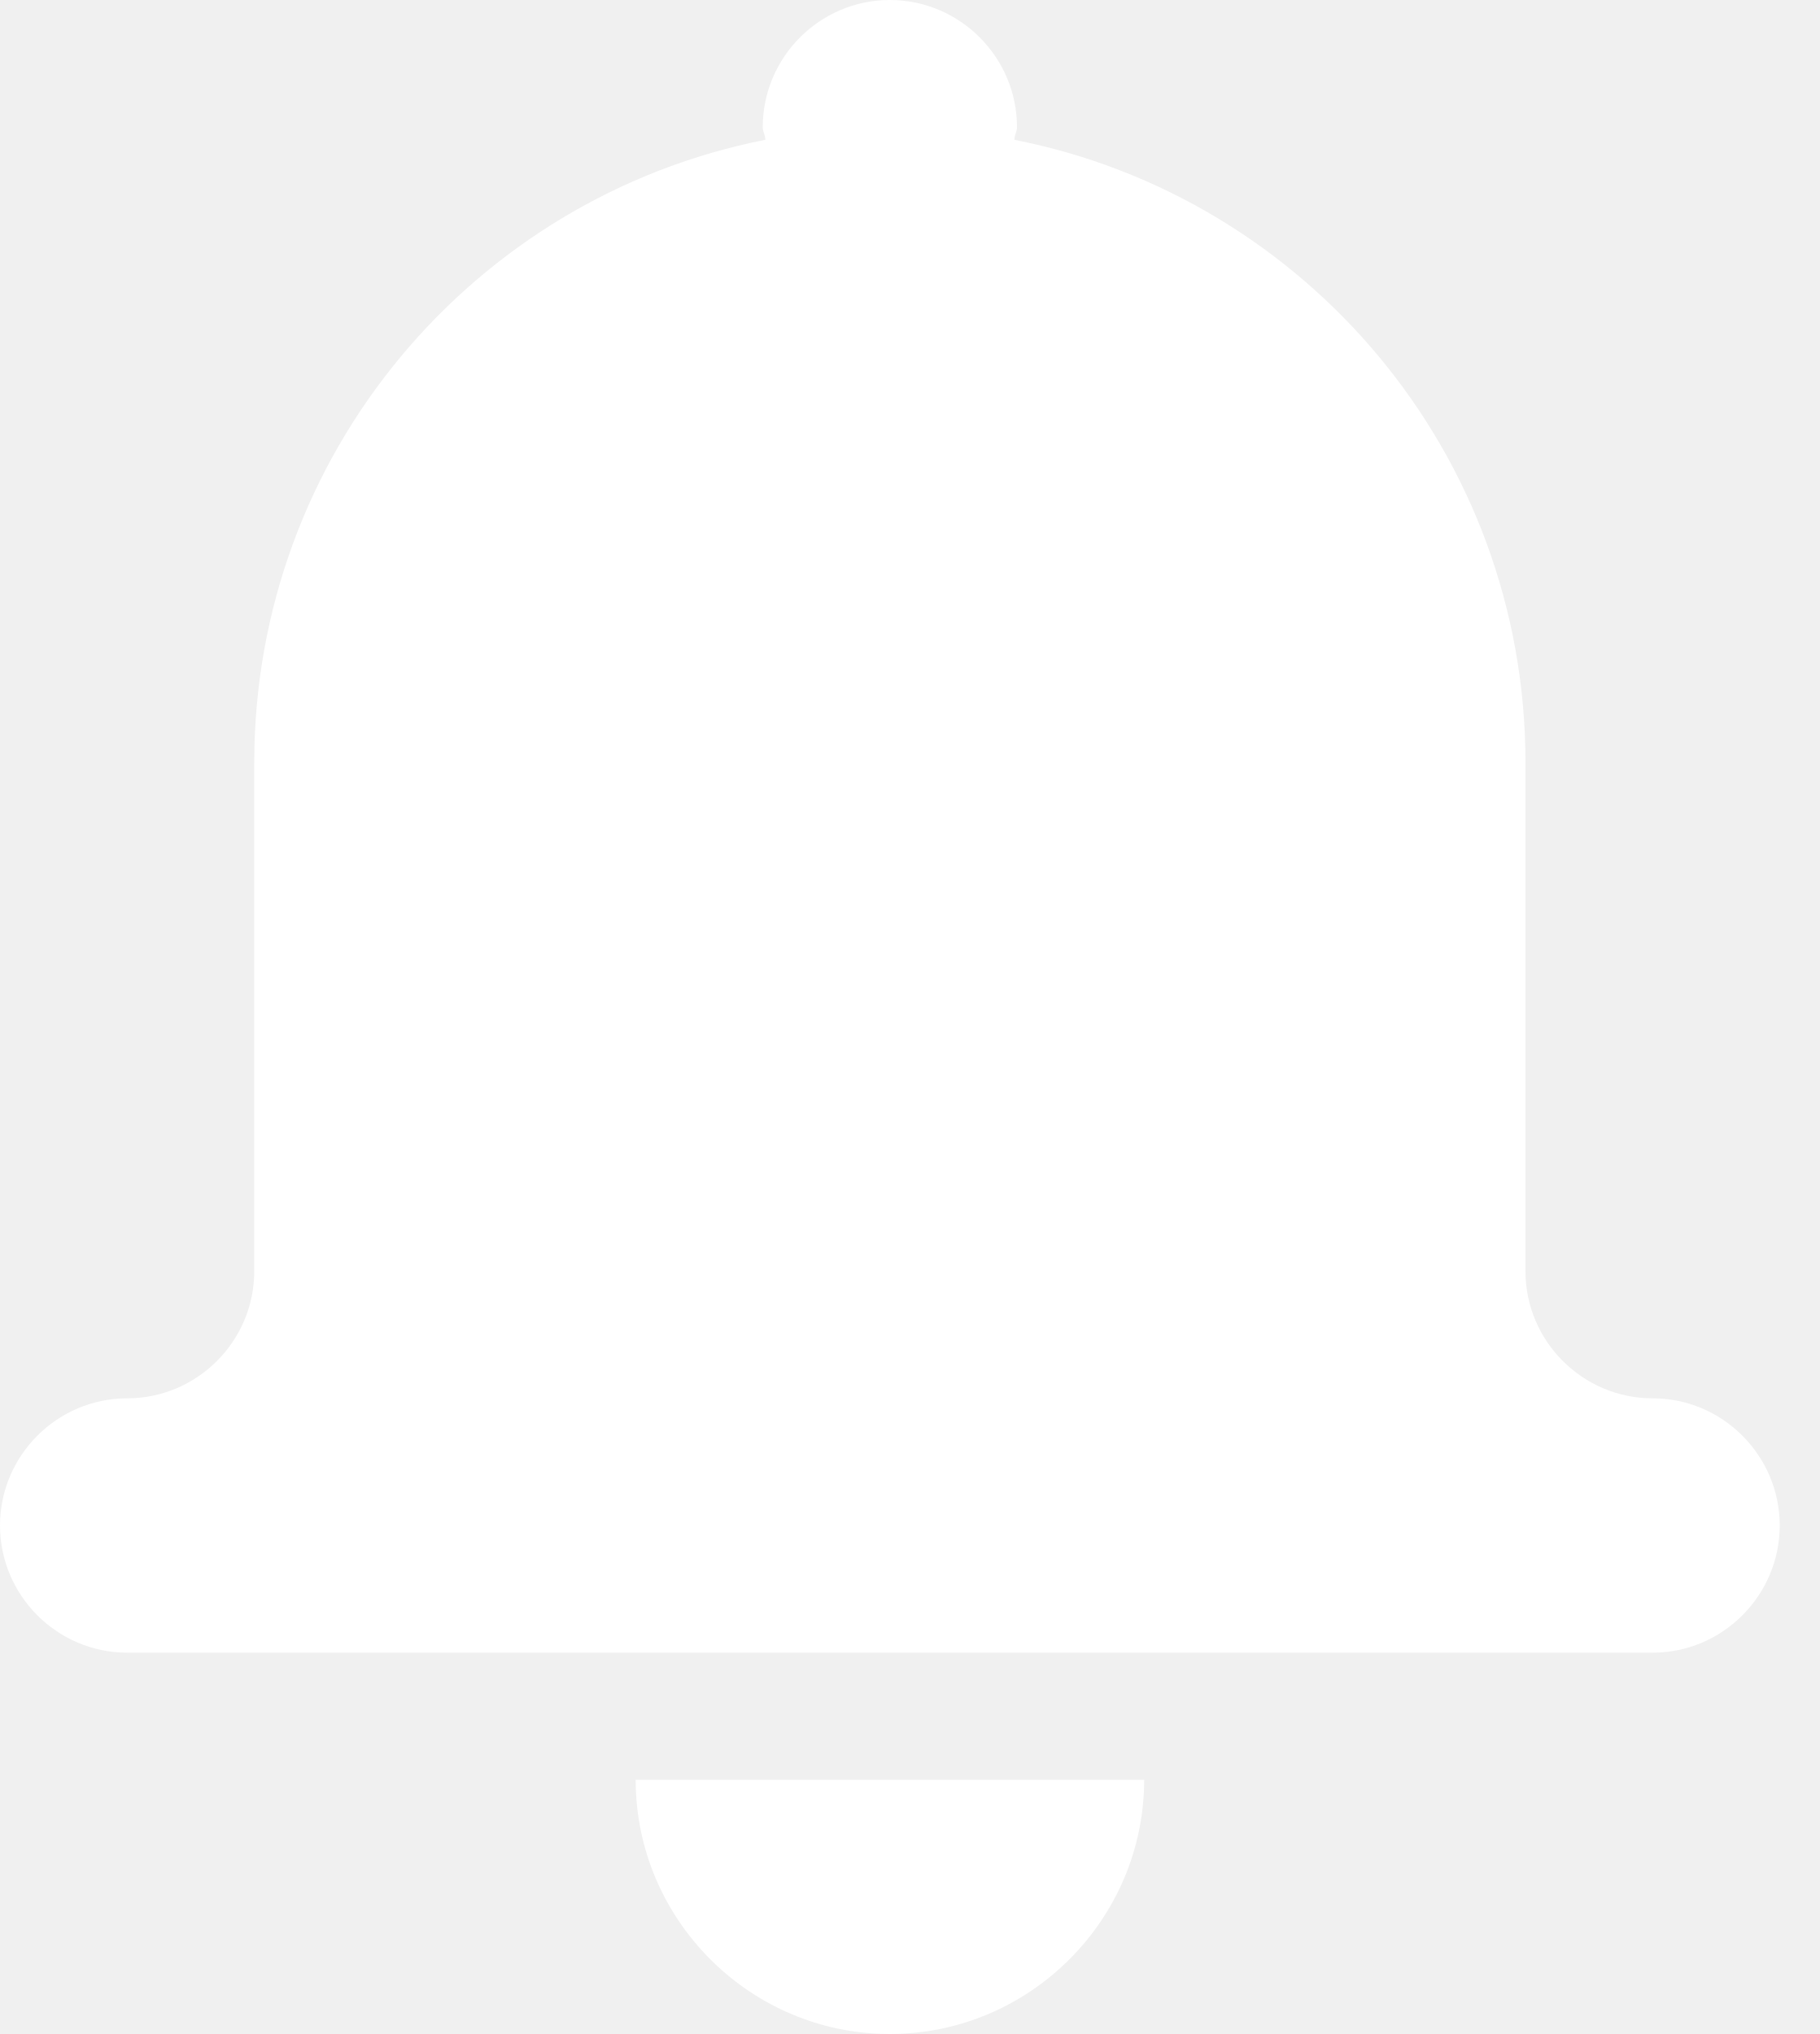
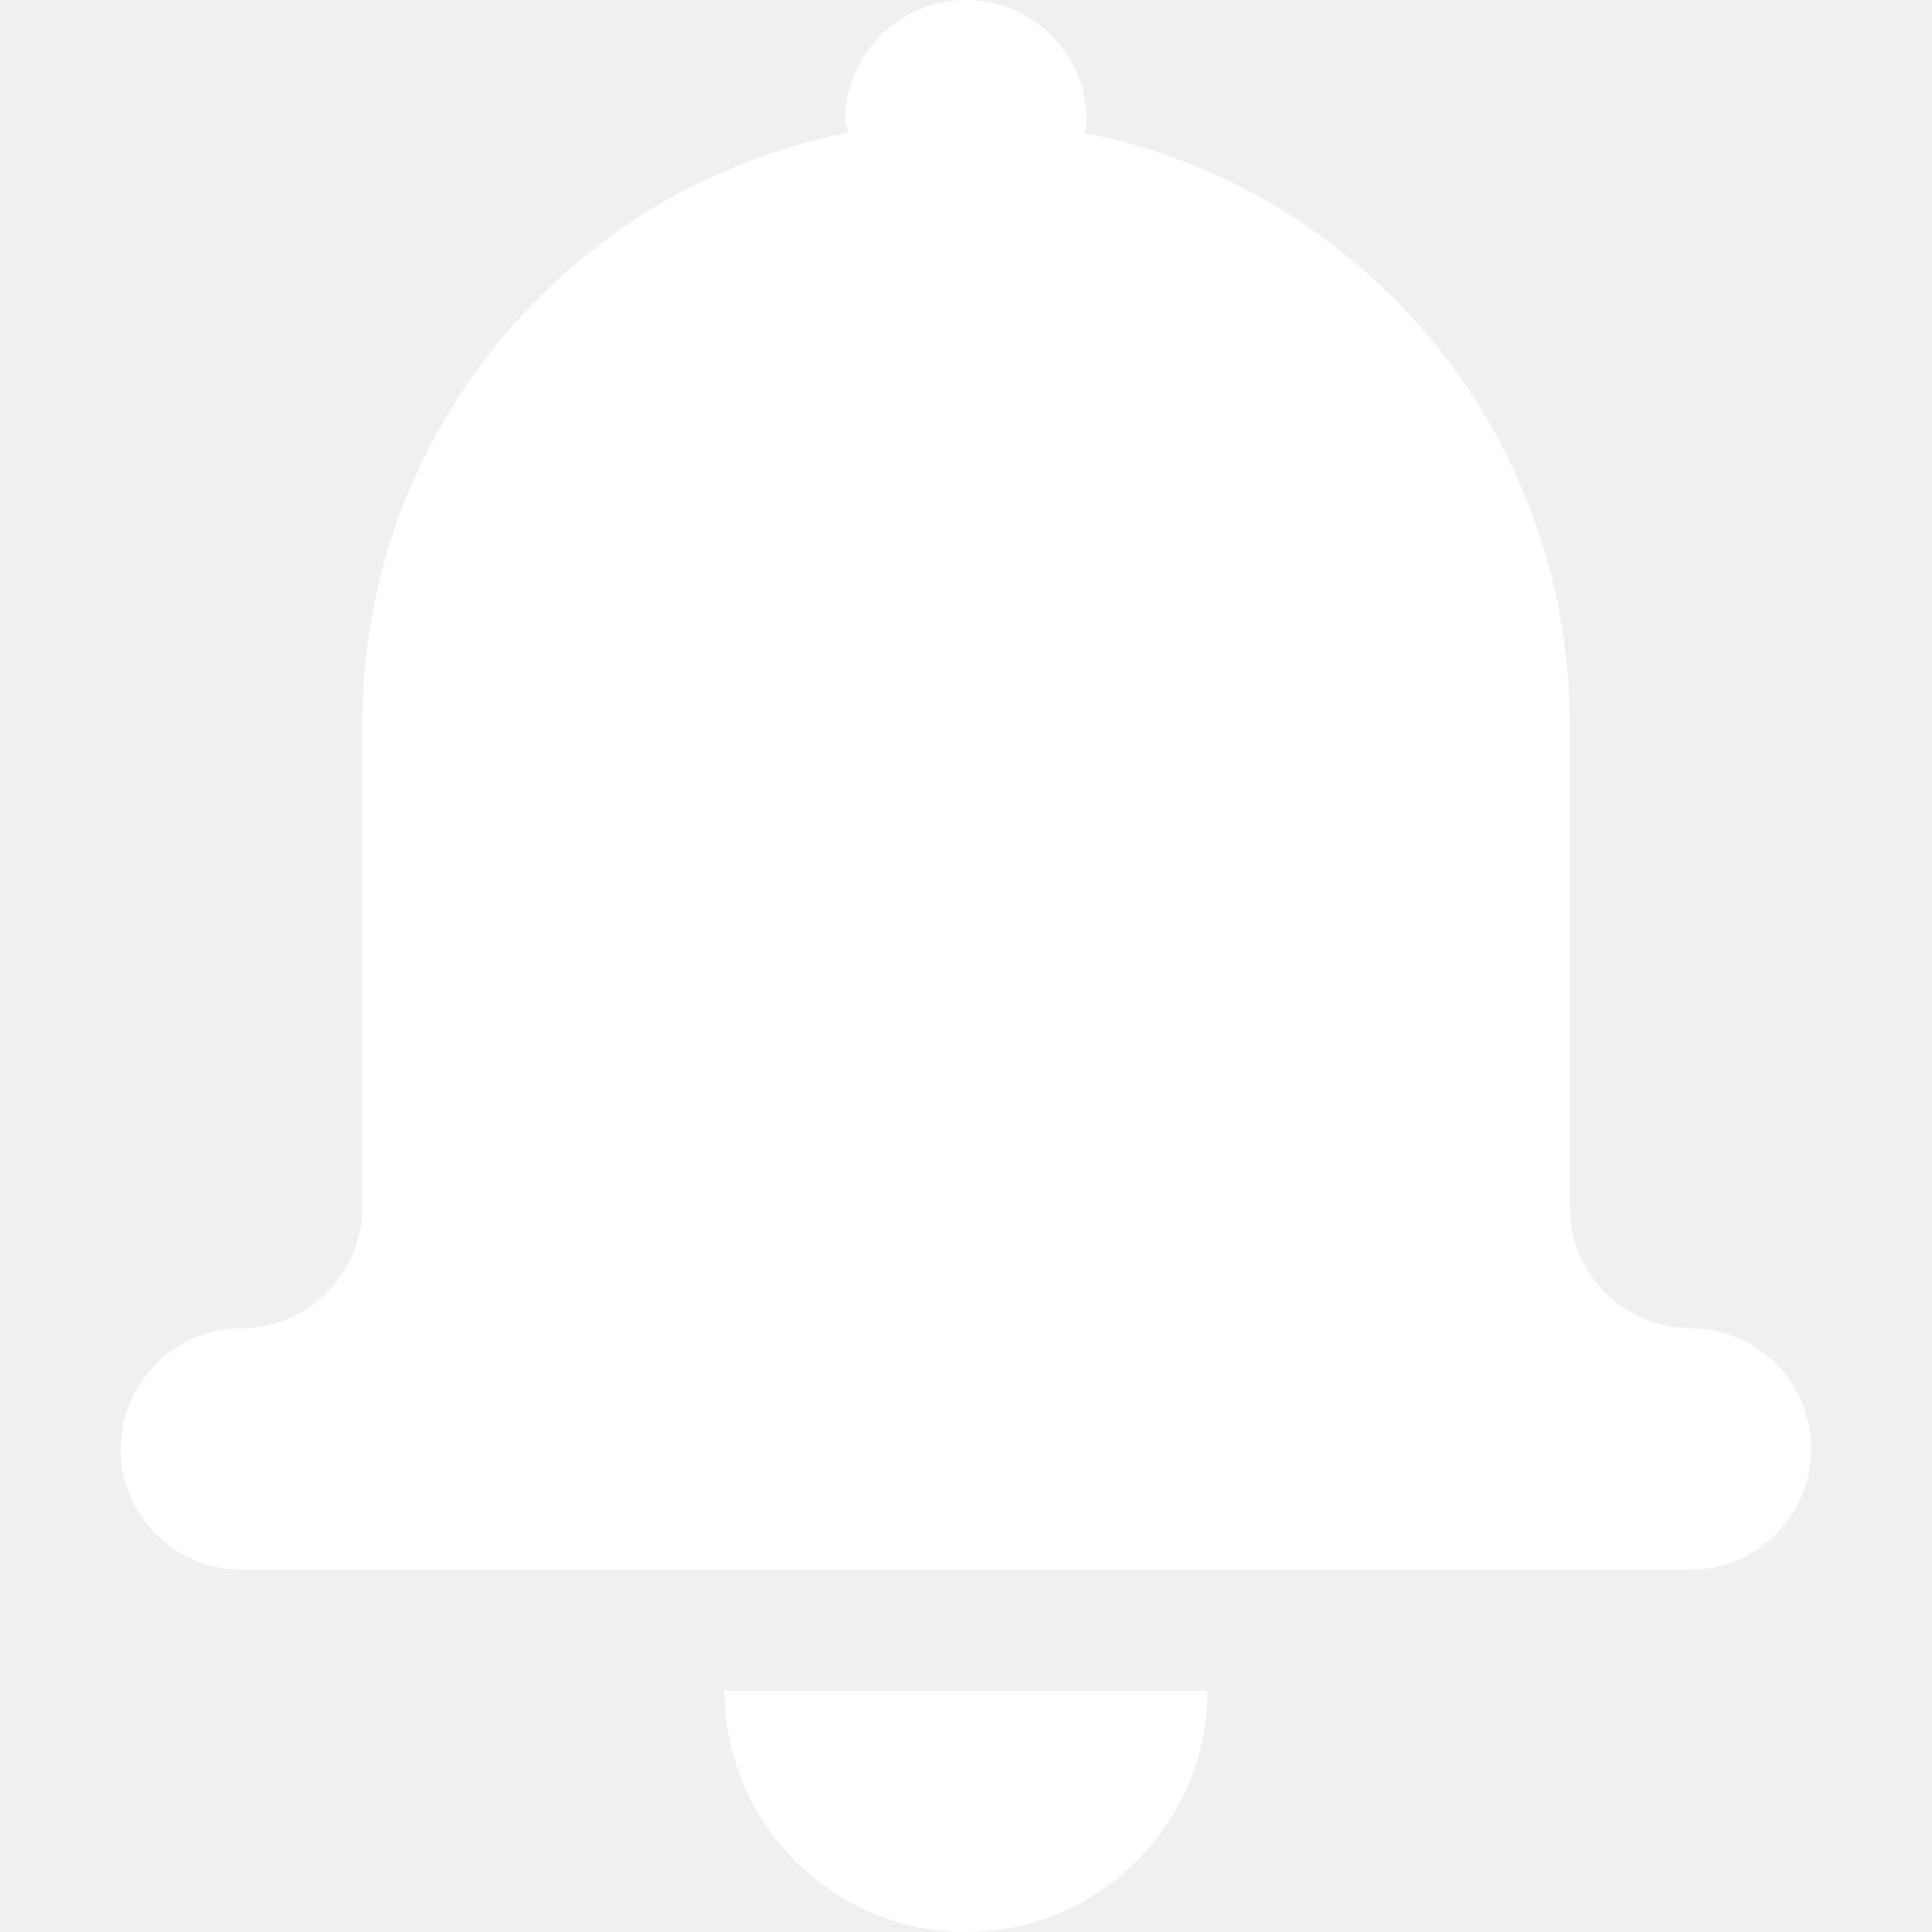
- <svg xmlns="http://www.w3.org/2000/svg" width="17" height="19" viewBox="0 0 17 19" fill="none">
-   <path fill-rule="evenodd" clip-rule="evenodd" d="M8.312 19C9.619 19 10.688 17.931 10.688 16.625H5.938C5.938 17.931 7.006 19 8.312 19ZM15.438 13.062C14.784 13.062 14.25 12.528 14.25 11.875V7.125C14.25 4.239 12.196 1.841 9.476 1.306C9.476 1.259 9.5 1.235 9.5 1.188C9.5 0.534 8.966 0 8.312 0C7.659 0 7.125 0.534 7.125 1.188C7.125 1.235 7.149 1.259 7.149 1.306C4.429 1.841 2.375 4.239 2.375 7.125V11.875C2.375 12.528 1.841 13.062 1.188 13.062C0.534 13.062 0 13.597 0 14.25C0 14.903 0.534 15.438 1.188 15.438H15.438C16.091 15.438 16.625 14.903 16.625 14.25C16.625 13.597 16.091 13.062 15.438 13.062Z" fill="white" />
+ <svg xmlns="http://www.w3.org/2000/svg" version="1.1" id="Layer_1" x="0px" y="0px" viewBox="0 0 16 16" enable-background="new 0 0 16 16" xml:space="preserve">
+   <g id="notification">
+     <g>
+       <path fill="white" fill-rule="evenodd" clip-rule="evenodd" d="M8,16c1.1,0,2-0.9,2-2H6C6,15.1,6.9,16,8,16z M14,11c-0.55,0-1-0.45-1-1V6    c0-2.43-1.73-4.45-4.02-4.9C8.98,1.06,9,1.04,9,1c0-0.55-0.45-1-1-1S7,0.45,7,1c0,0.04,0.02,0.06,0.02,0.1C4.73,1.55,3,3.57,3,6v4    c0,0.55-0.45,1-1,1s-1,0.45-1,1c0,0.55,0.45,1,1,1h12c0.55,0,1-0.45,1-1C15,11.45,14.55,11,14,11z" />
+     </g>
+   </g>
</svg>
